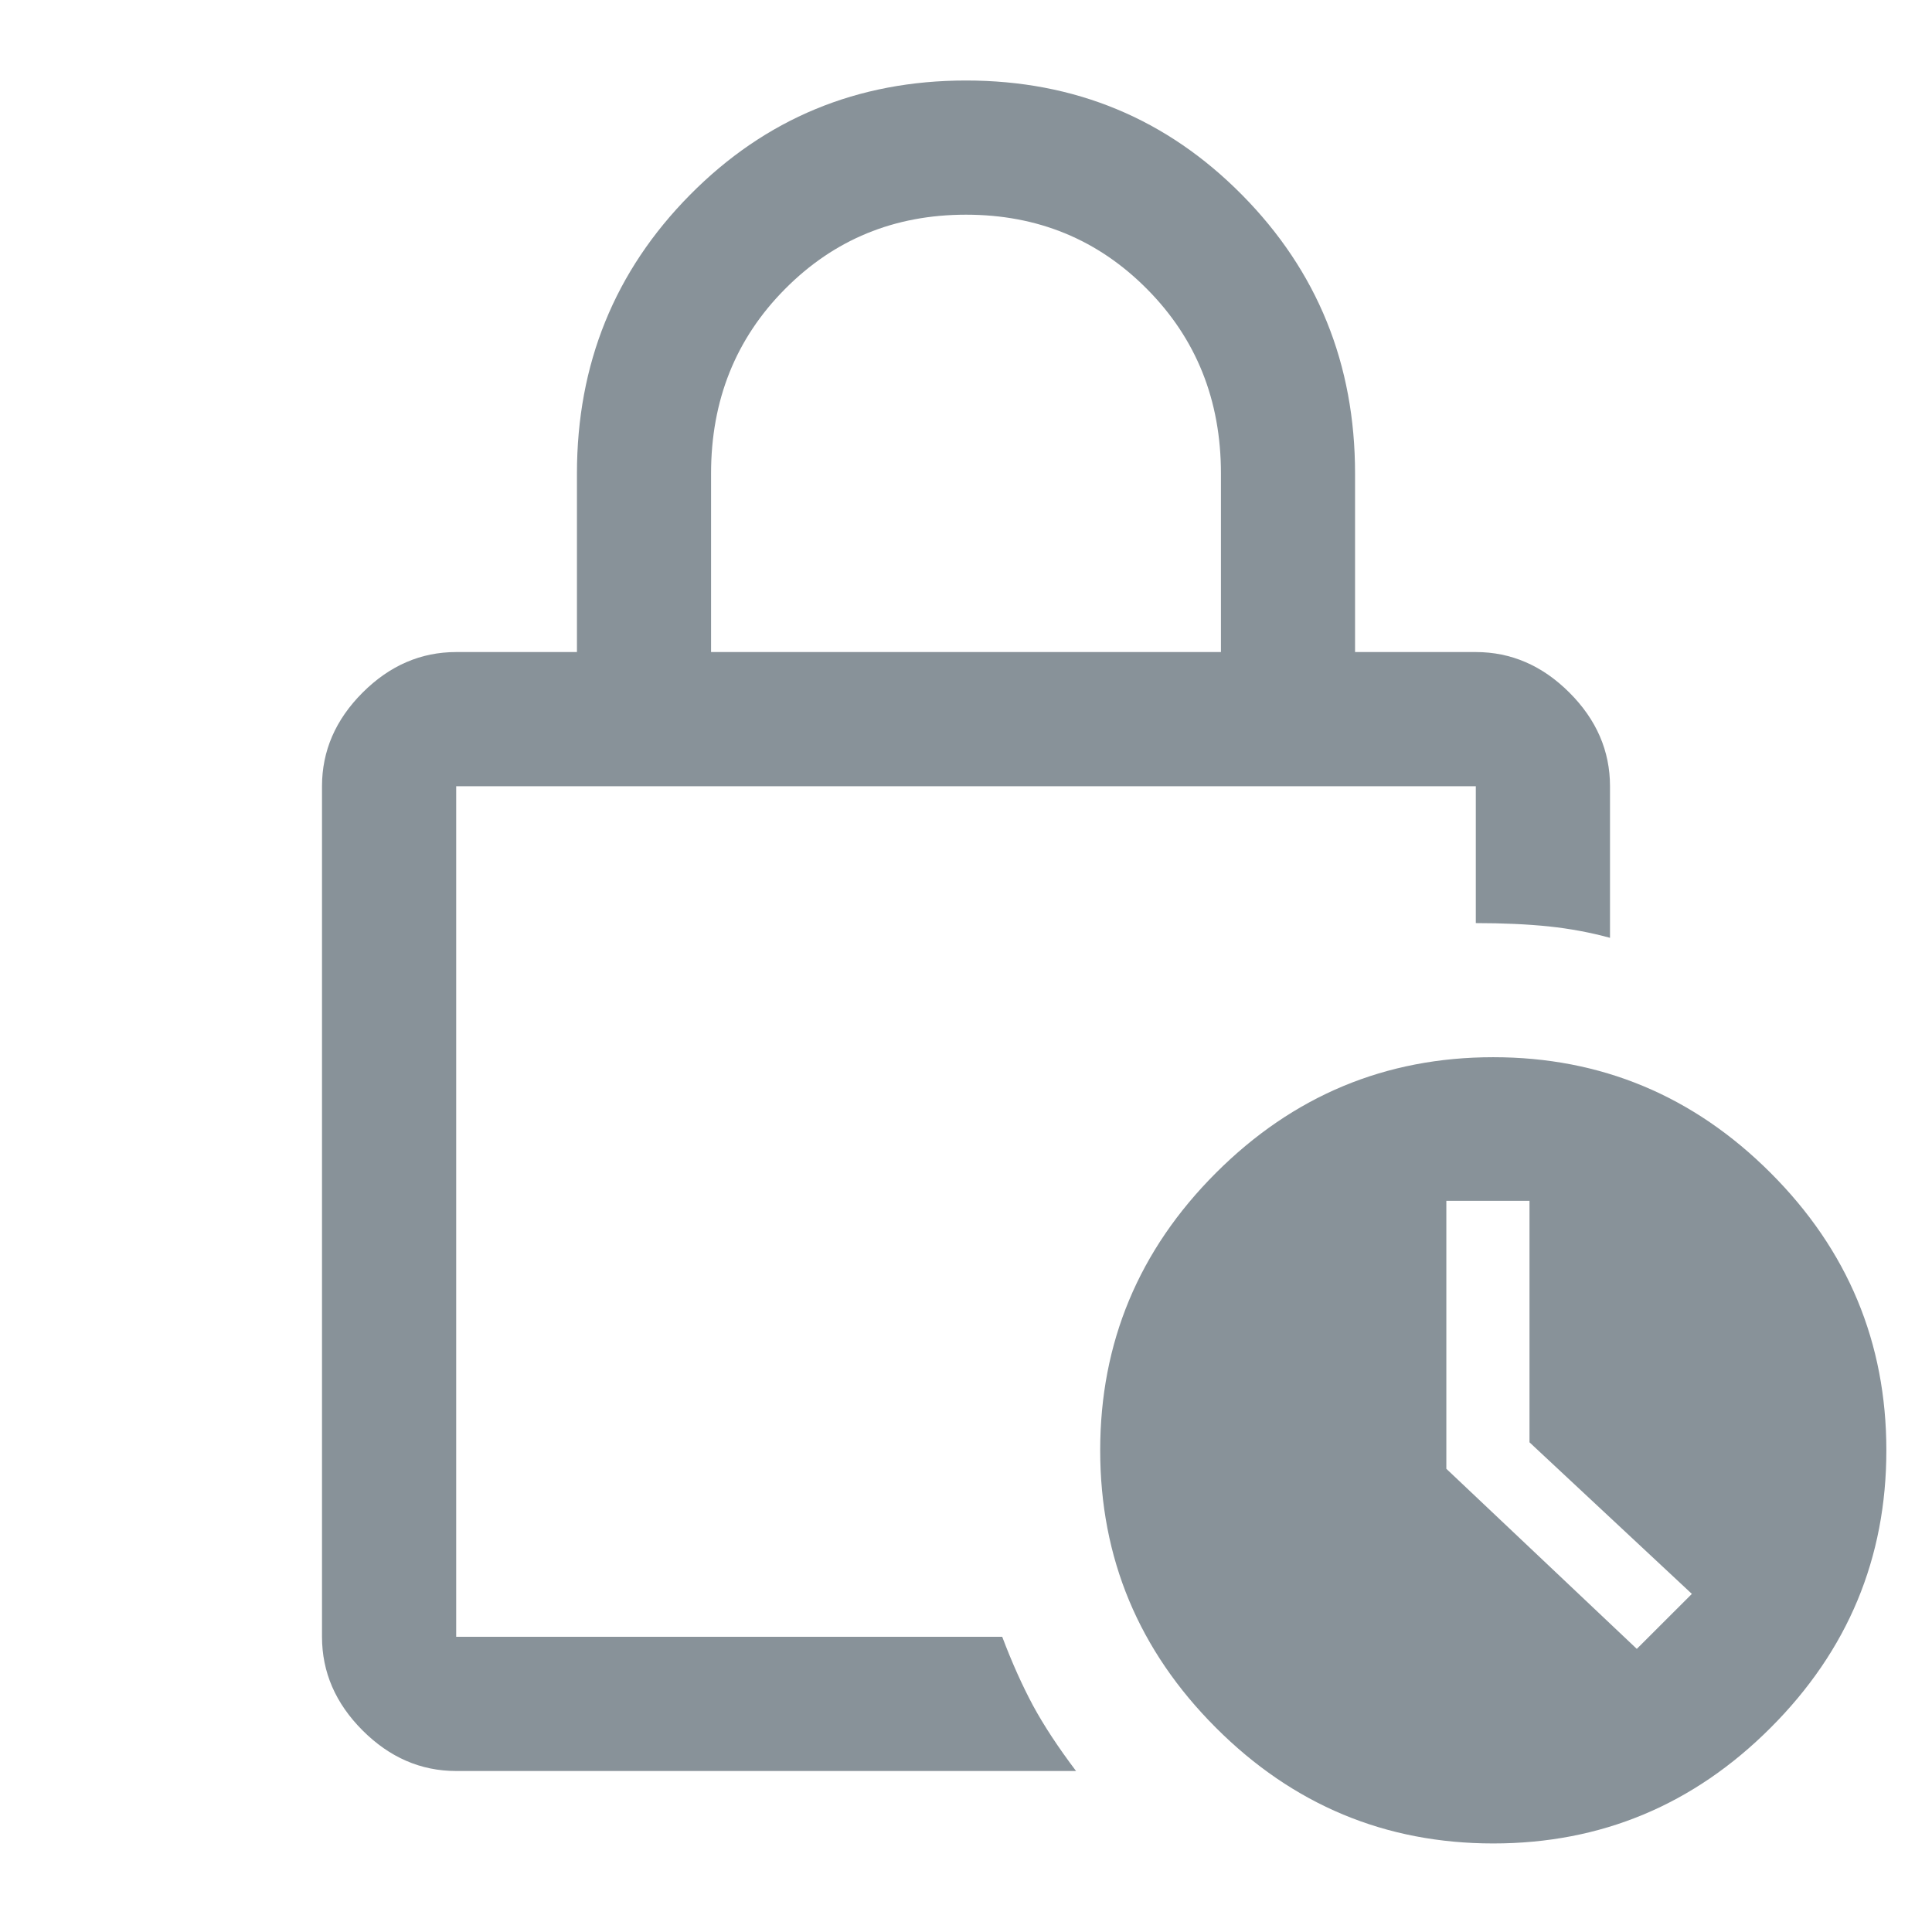
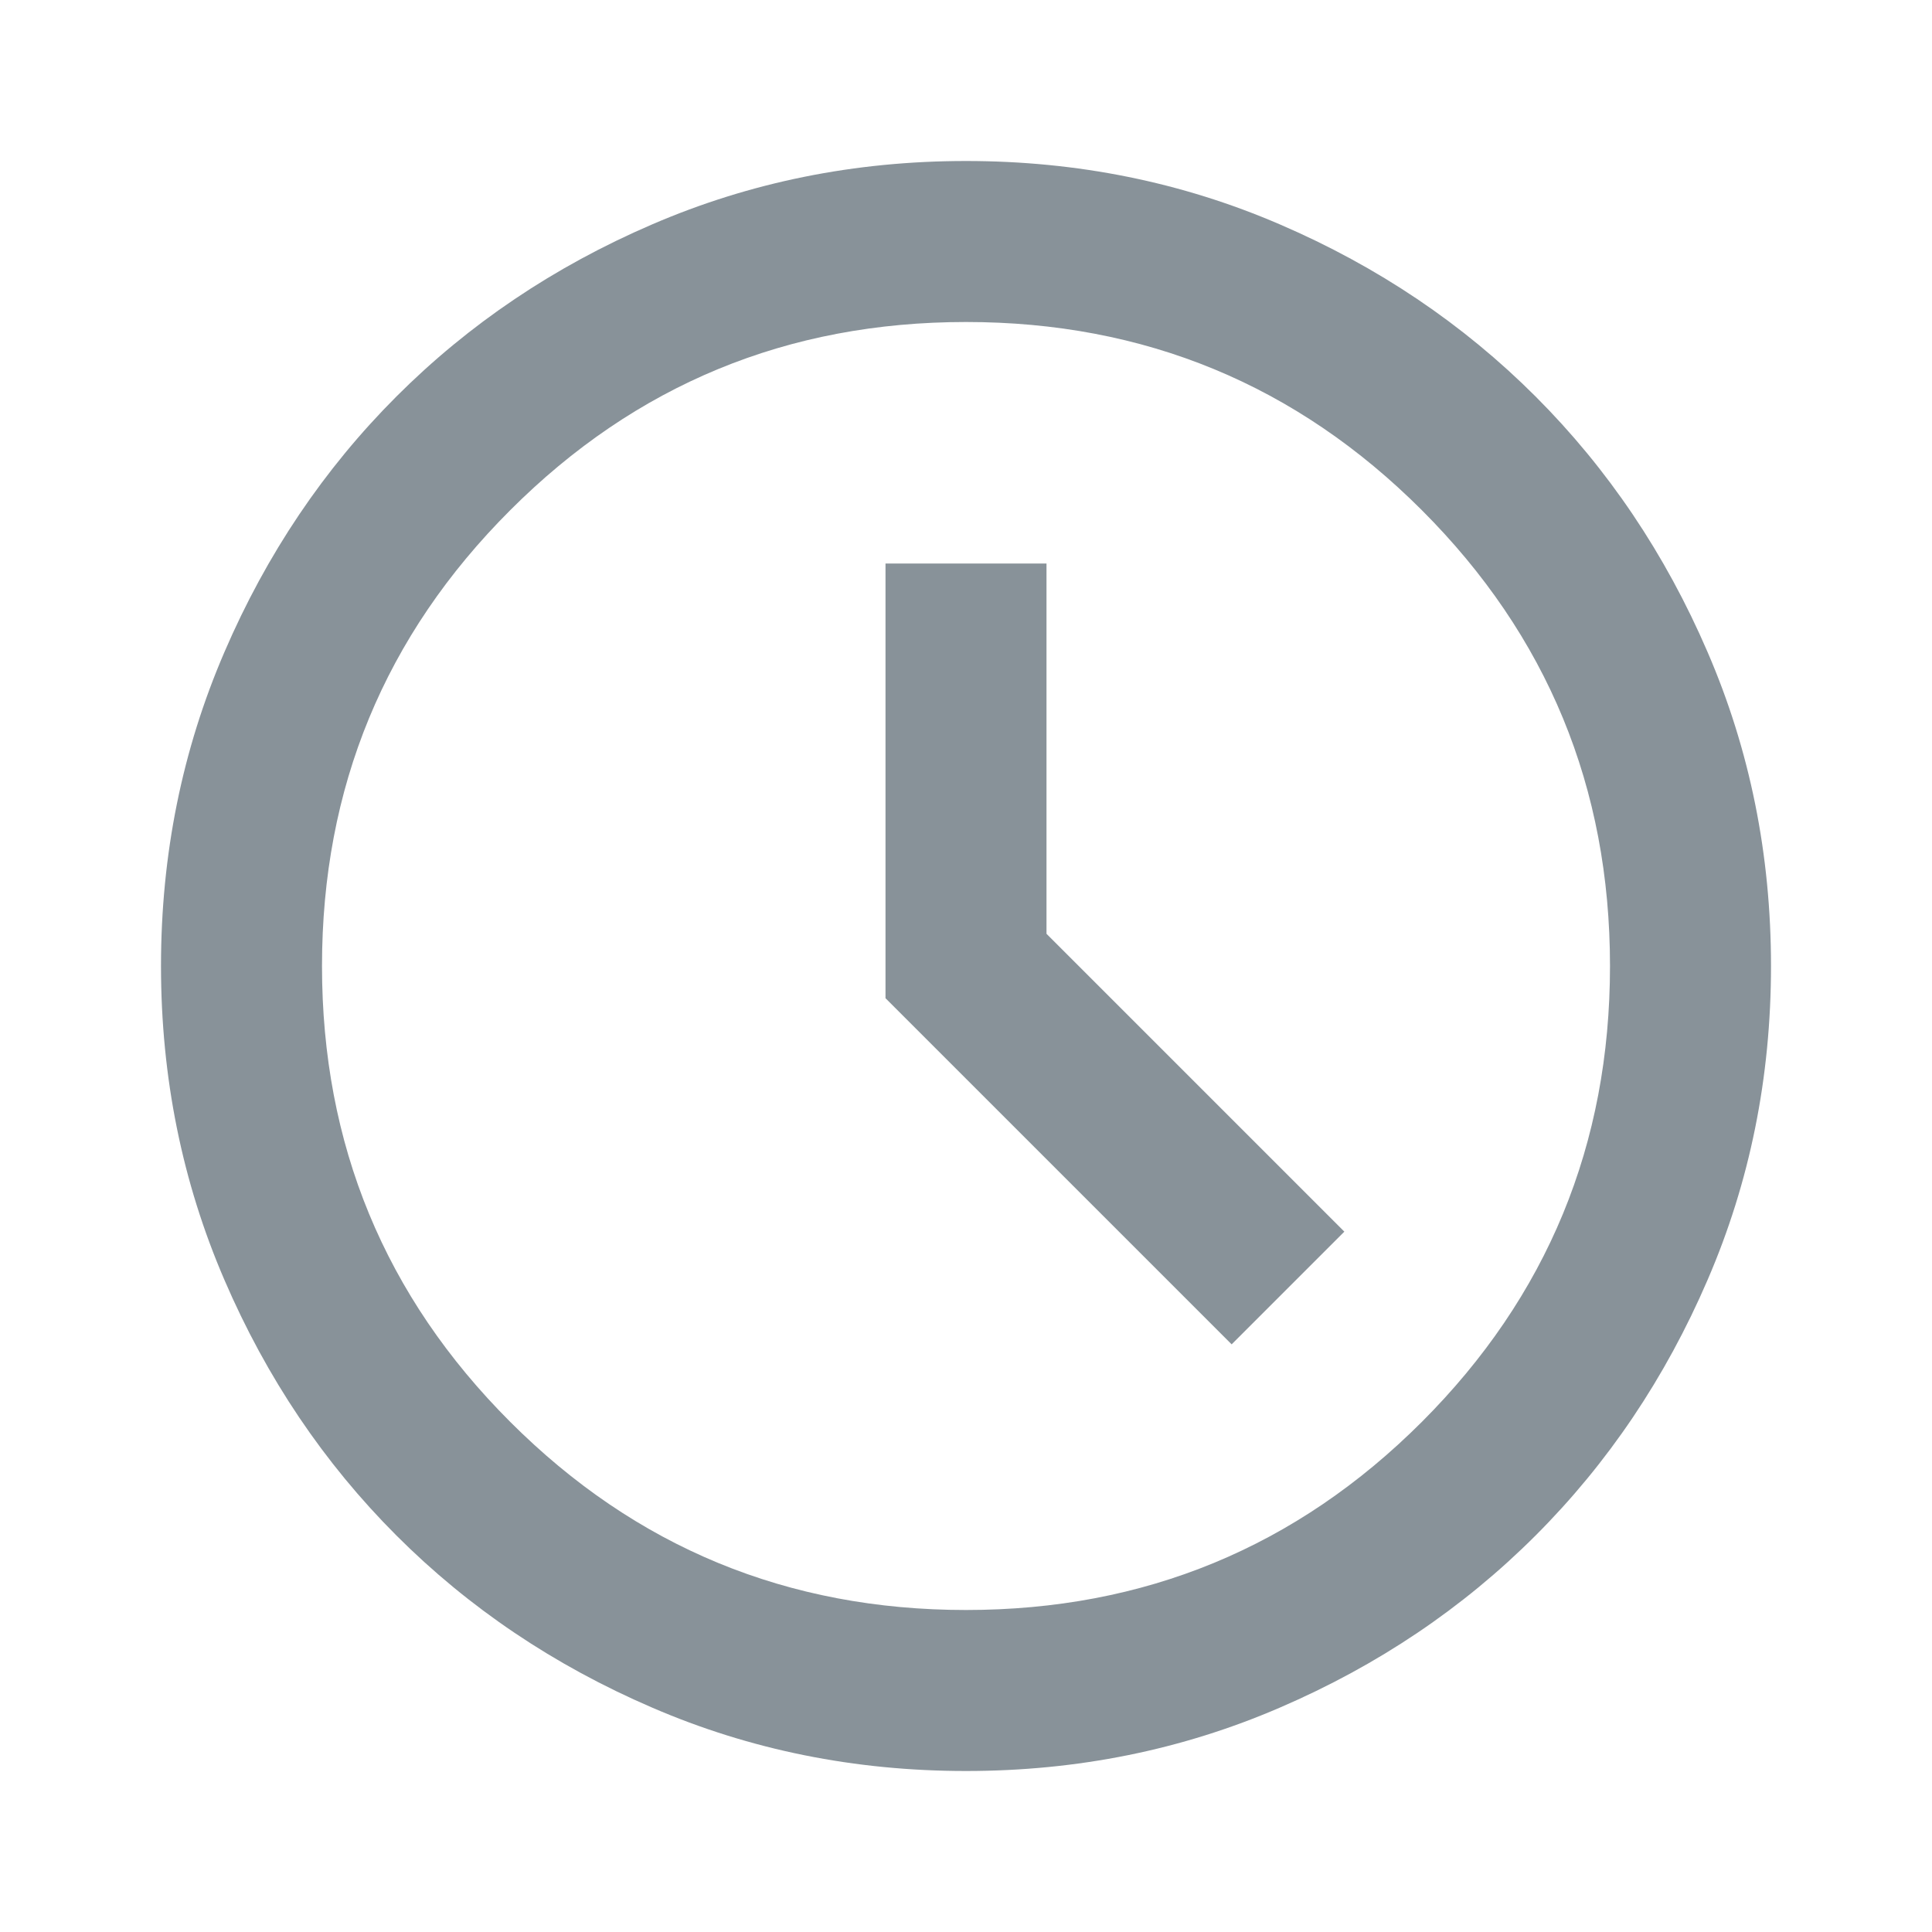
<svg xmlns="http://www.w3.org/2000/svg" width="24" height="24" viewBox="0 0 24 24" fill="none">
-   <mask id="mask0_456_13153" style="mask-type:alpha" maskUnits="userSpaceOnUse" x="0" y="0" width="24" height="24">
+   <mask id="mask0_461_19462" style="mask-type:alpha" maskUnits="userSpaceOnUse" x="0" y="0" width="24" height="24">
    <rect width="24" height="24" fill="#D9D9D9" />
  </mask>
-   <g mask="url(#mask0_456_13153)">
-     <path d="M8.833 8.1H15.167V5.883C15.167 4.972 14.861 4.208 14.25 3.592C13.639 2.975 12.889 2.667 12 2.667C11.111 2.667 10.361 2.975 9.75 3.592C9.139 4.208 8.833 4.972 8.833 5.883V8.1ZM13.367 22H5.667C5.228 22 4.84 21.832 4.504 21.496C4.168 21.16 4 20.772 4 20.333V9.767C4 9.328 4.168 8.94 4.504 8.604C4.84 8.268 5.228 8.1 5.667 8.1H7.167V5.883C7.167 4.522 7.635 3.368 8.571 2.421C9.507 1.474 10.65 1 12 1C13.35 1 14.493 1.474 15.429 2.421C16.365 3.368 16.833 4.522 16.833 5.883V8.1H18.333C18.772 8.1 19.16 8.268 19.496 8.604C19.832 8.94 20 9.328 20 9.767V11.65C19.756 11.583 19.501 11.536 19.238 11.508C18.974 11.481 18.672 11.467 18.333 11.467V9.767H5.667V20.333H12.45C12.572 20.656 12.7 20.94 12.833 21.188C12.967 21.435 13.145 21.706 13.367 22ZM18.55 22.9C17.211 22.9 16.062 22.421 15.104 21.462C14.146 20.504 13.667 19.356 13.667 18.017C13.667 16.678 14.146 15.529 15.104 14.571C16.062 13.613 17.211 13.133 18.55 13.133C19.889 13.133 21.038 13.613 21.996 14.571C22.954 15.529 23.433 16.678 23.433 18.017C23.433 19.356 22.954 20.504 21.996 21.462C21.038 22.421 19.889 22.9 18.55 22.9ZM20.333 20.483L21.017 19.8L19 17.917V14.917H17.967V18.246L20.333 20.483Z" fill="#889299" />
+   <g mask="url(#mask0_461_19462)">
+     <path d="M15.3 16.7L16.7 15.3L13 11.6V7H11V12.4L15.3 16.7ZM12 22C10.617 22 9.317 21.738 8.1 21.212C6.883 20.688 5.825 19.975 4.925 19.075C4.025 18.175 3.312 17.117 2.788 15.9C2.263 14.683 2 13.383 2 12C2 10.617 2.263 9.317 2.788 8.1C3.312 6.883 4.025 5.825 4.925 4.925C5.825 4.025 6.883 3.312 8.1 2.788C9.317 2.263 10.617 2 12 2C13.383 2 14.683 2.263 15.9 2.788C17.117 3.312 18.175 4.025 19.075 4.925C19.975 5.825 20.688 6.883 21.212 8.1C21.738 9.317 22 10.617 22 12C22 13.383 21.738 14.683 21.212 15.9C20.688 17.117 19.975 18.175 19.075 19.075C18.175 19.975 17.117 20.688 15.9 21.212C14.683 21.738 13.383 22 12 22ZM12 20C14.217 20 16.104 19.221 17.663 17.663C19.221 16.104 20 14.217 20 12C20 9.783 19.221 7.896 17.663 6.338C16.104 4.779 14.217 4 12 4C9.783 4 7.896 4.779 6.338 6.338C4.779 7.896 4 9.783 4 12C4 14.217 4.779 16.104 6.338 17.663C7.896 19.221 9.783 20 12 20Z" fill="#889299" />
  </g>
</svg>
